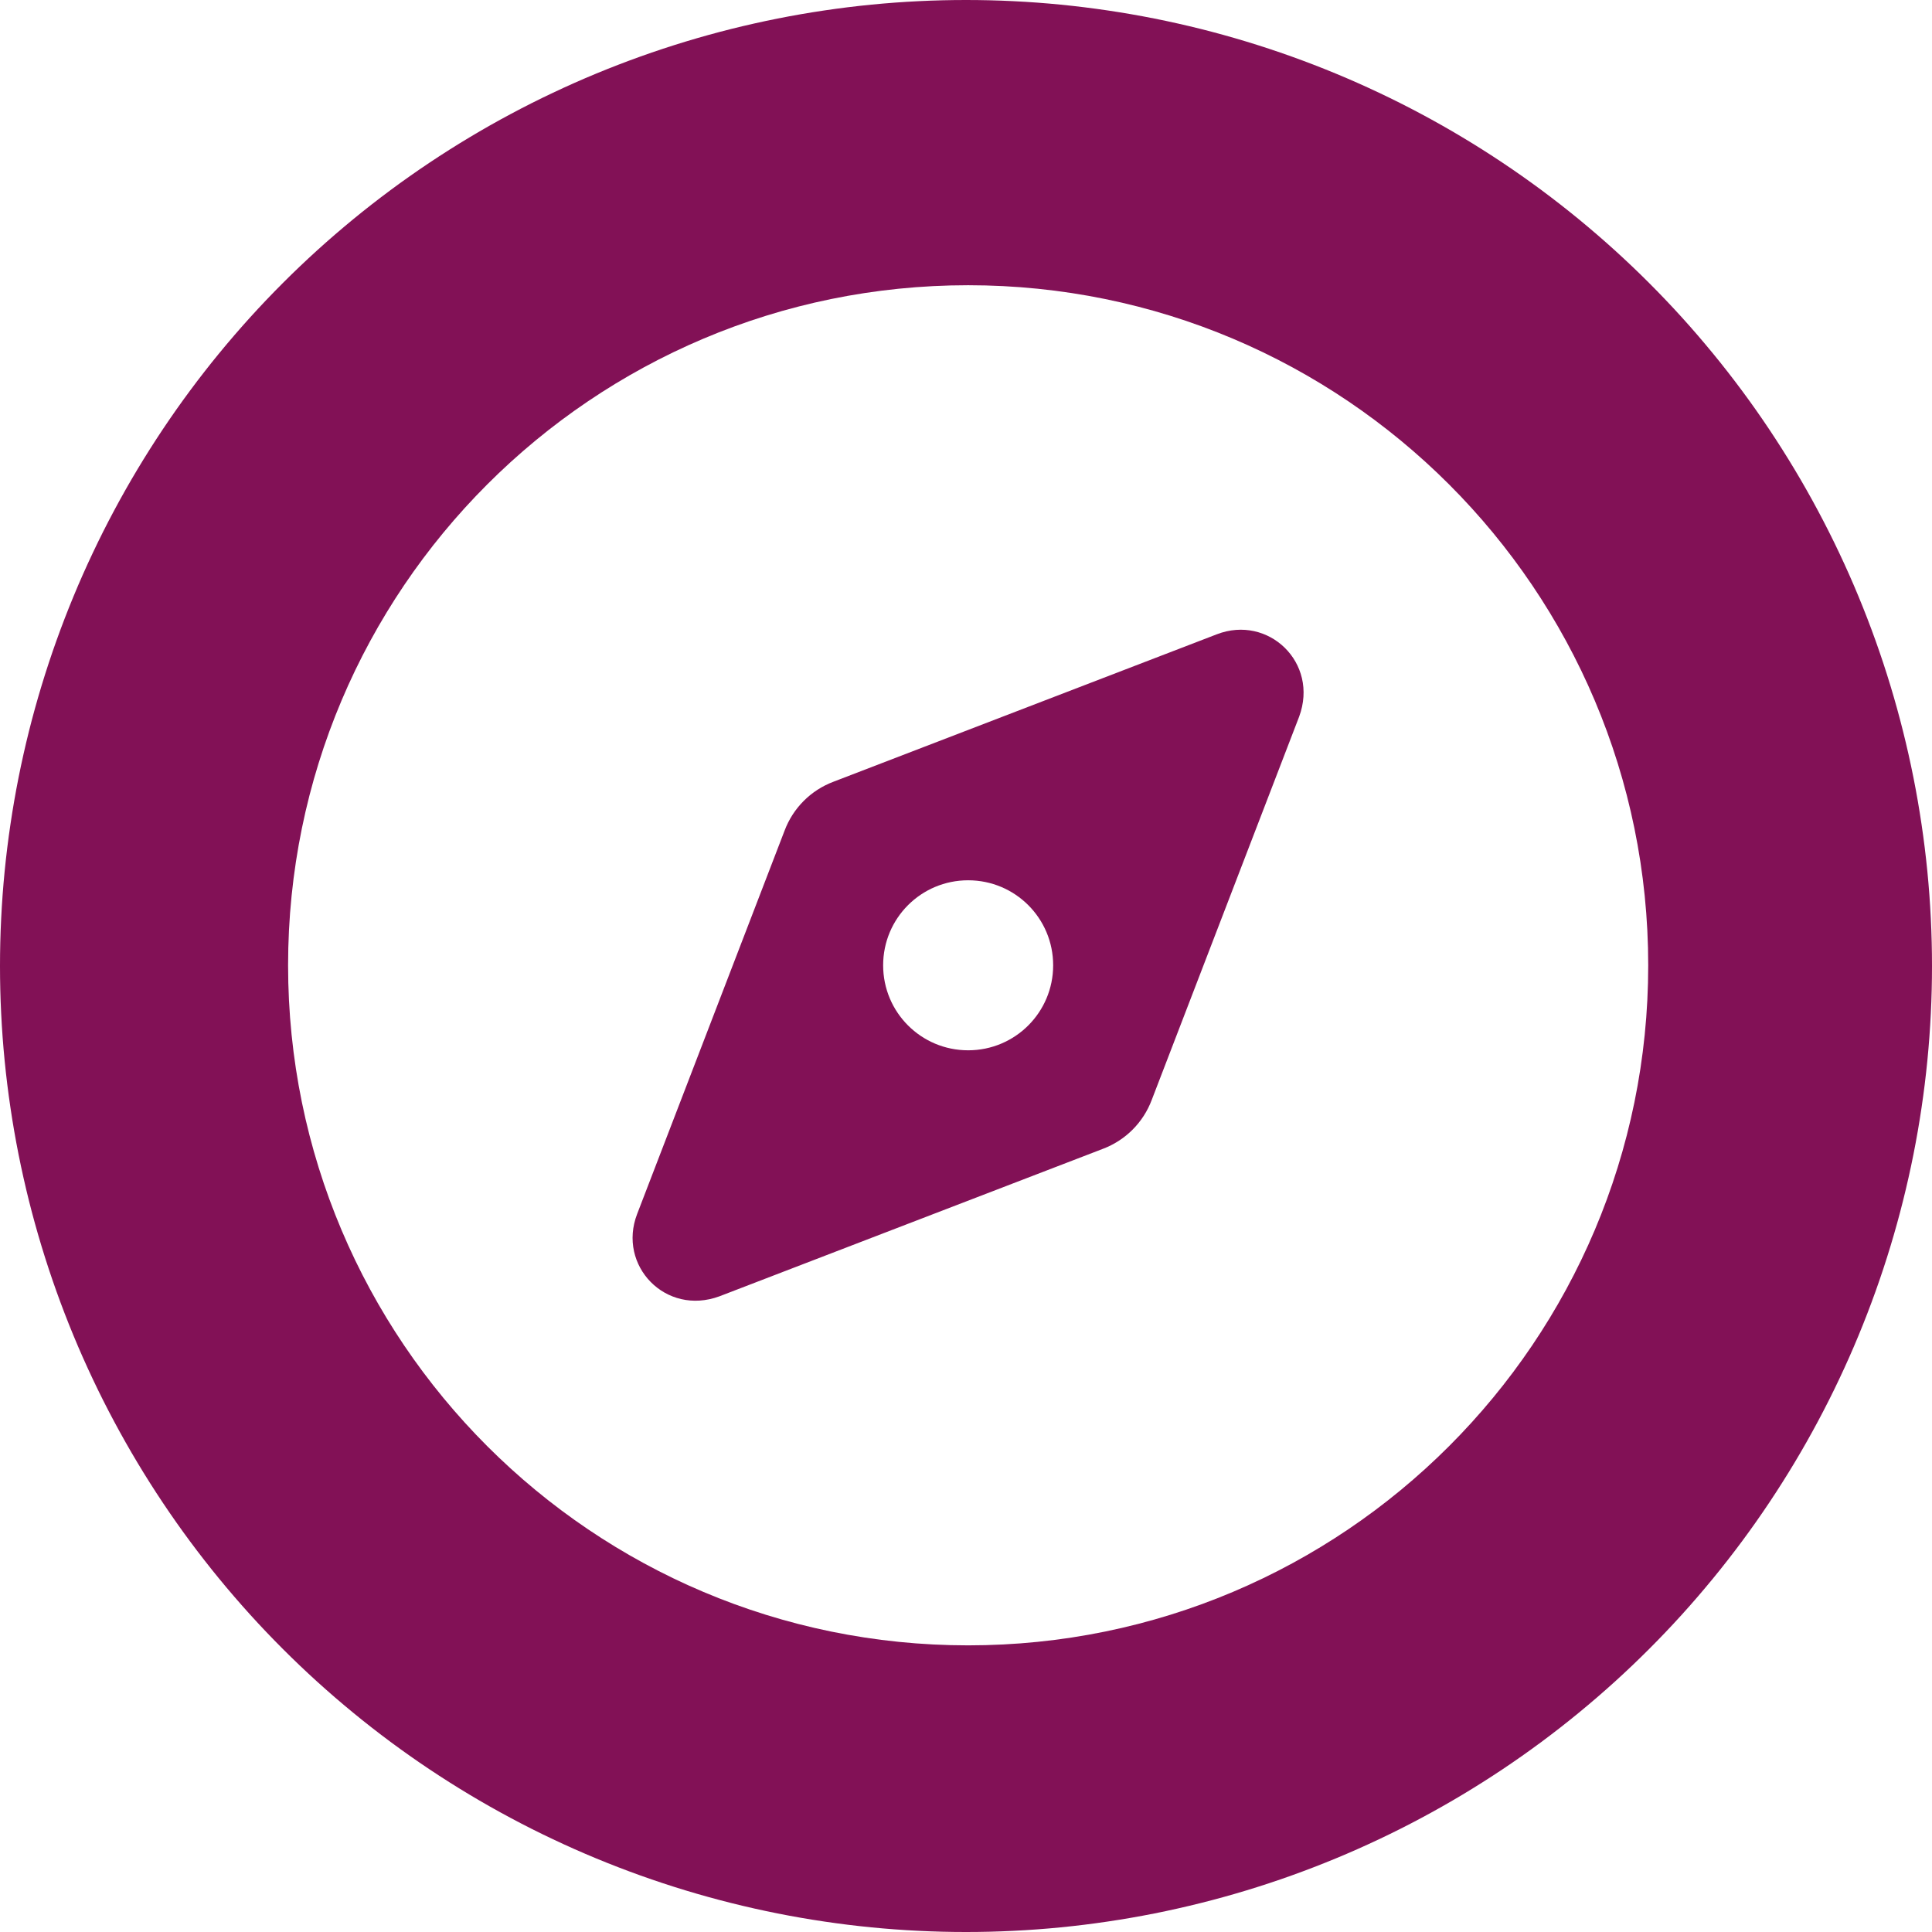
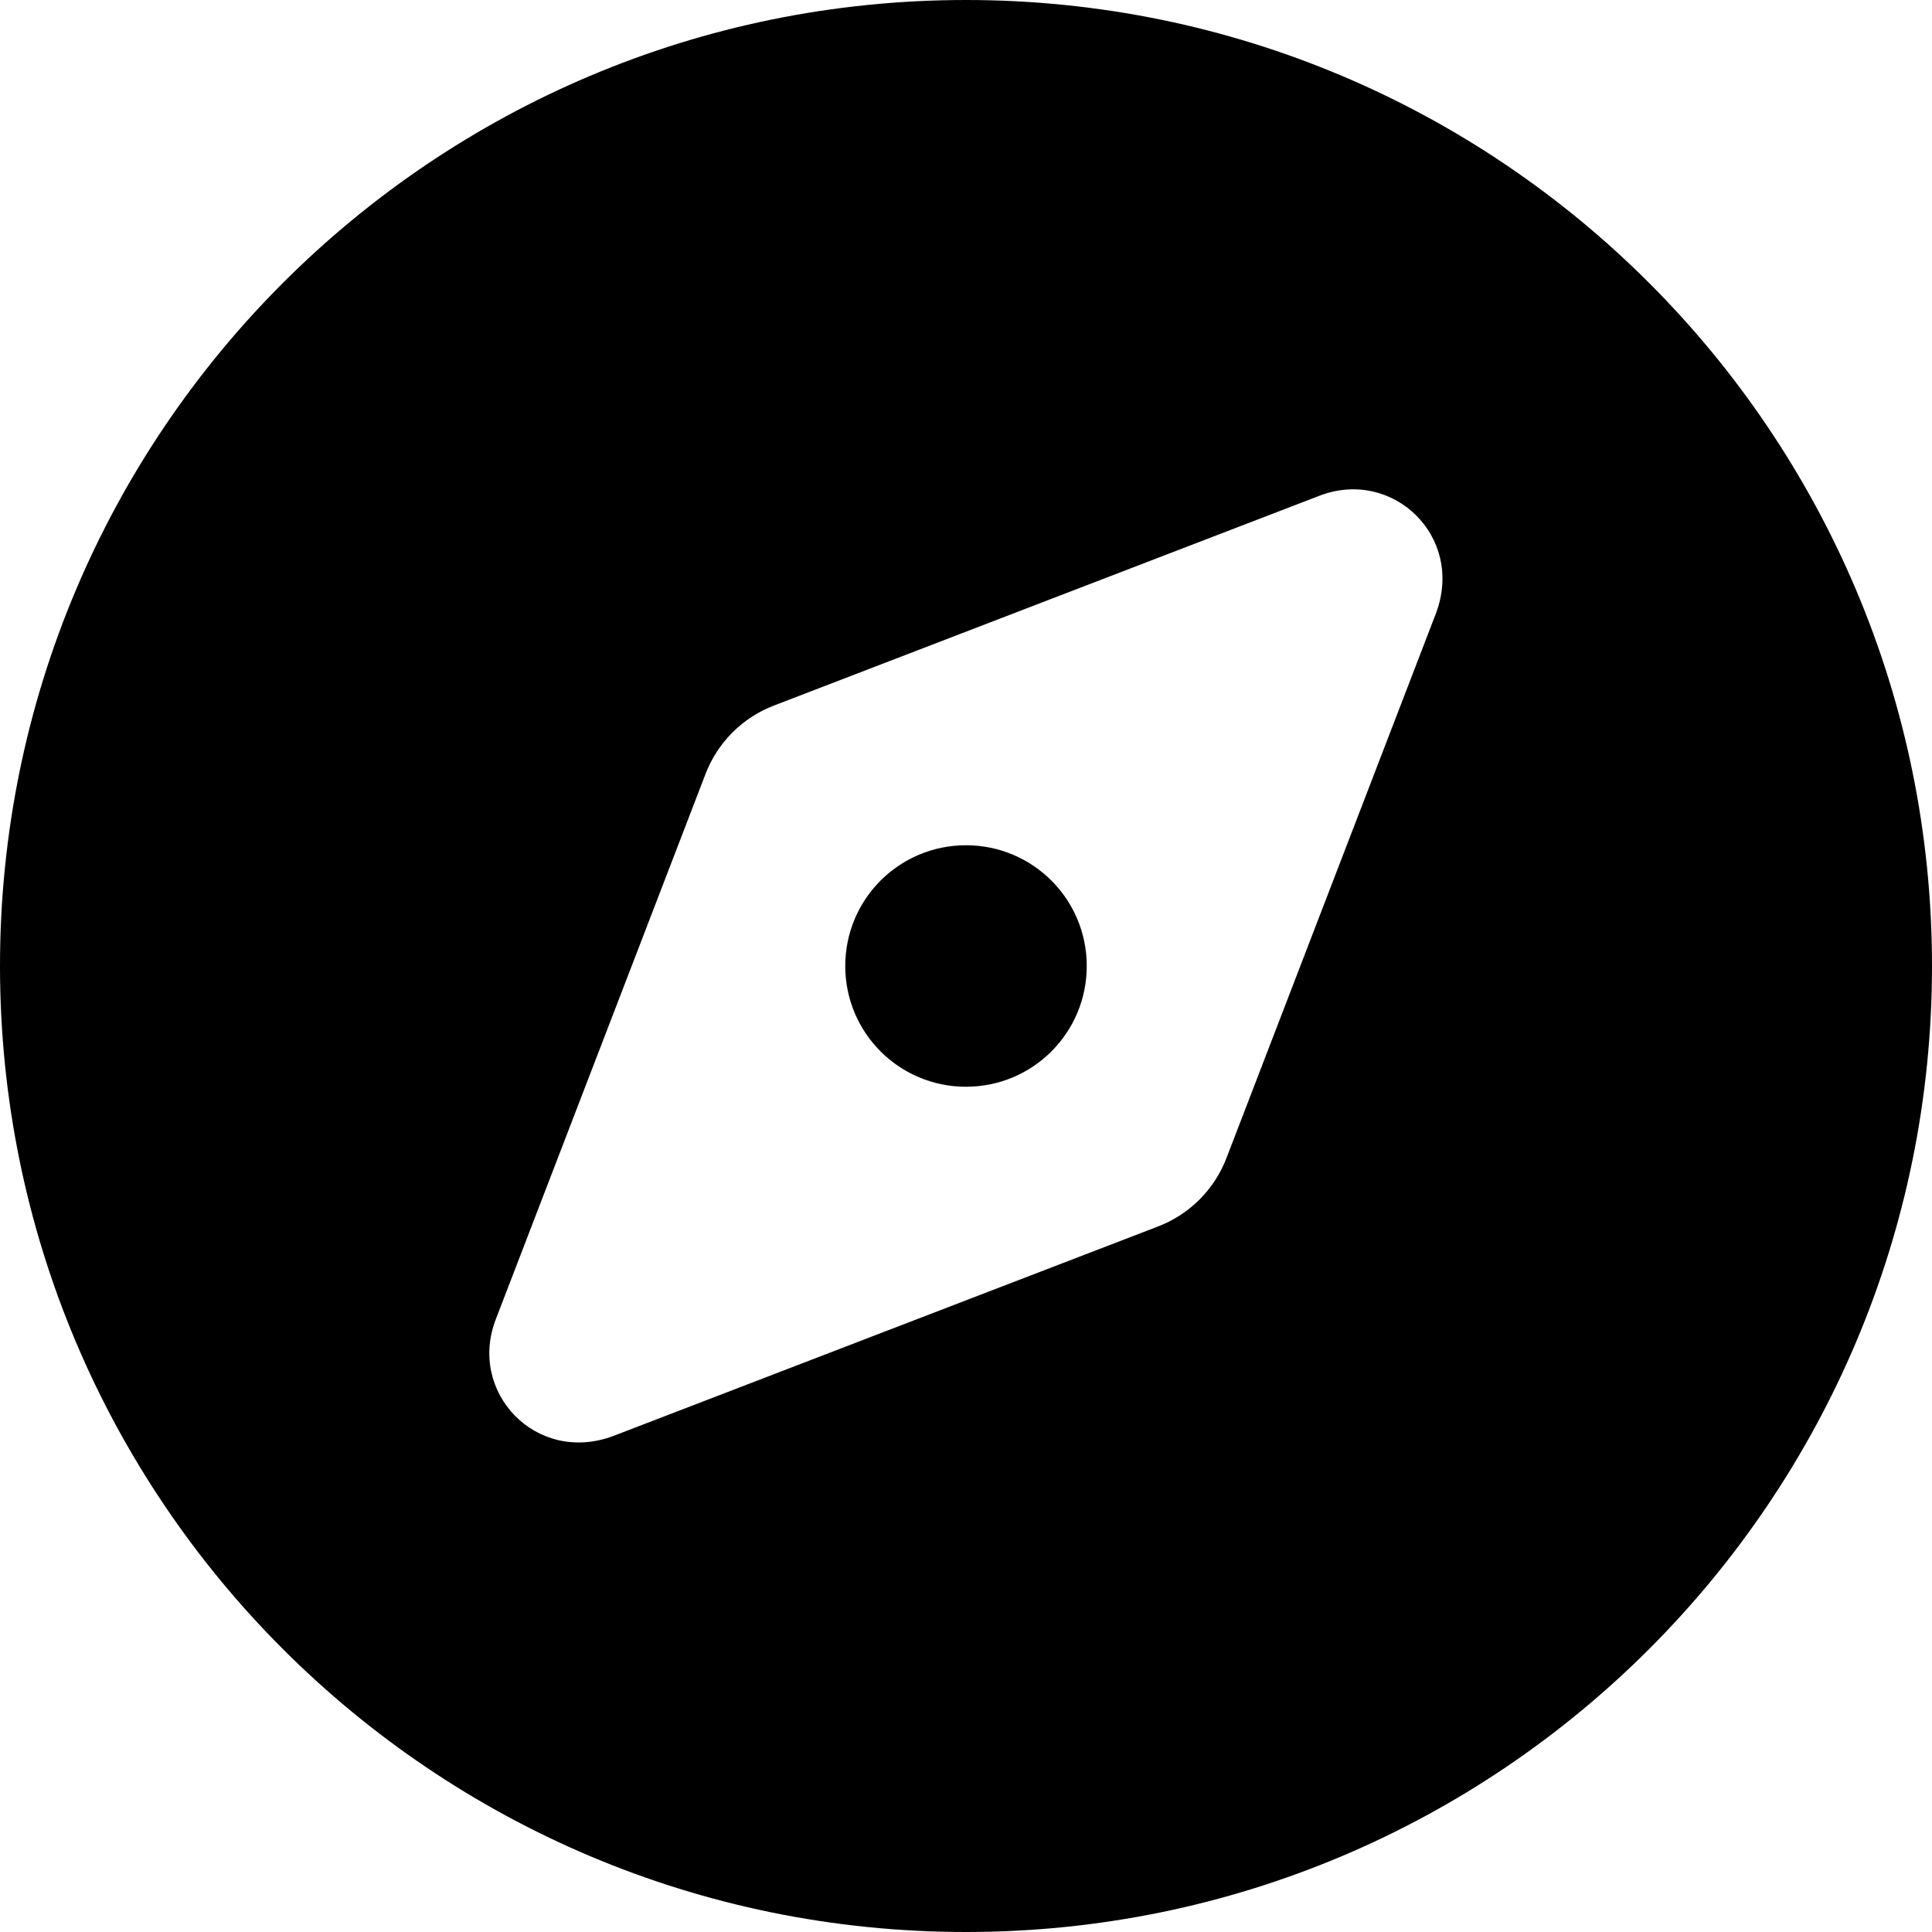
- <svg xmlns="http://www.w3.org/2000/svg" width="500" zoomAndPan="magnify" viewBox="0 0 375 375" height="500" preserveAspectRatio="xMidYMid meet" version="1.0">
-   <defs>
-     <clipPath id="id1">
-       <path d="M 55.918 55.363 L 319.918 55.363 L 319.918 319.363 L 55.918 319.363 Z M 55.918 55.363 " clip-rule="nonzero" />
-     </clipPath>
-   </defs>
-   <path fill="rgb(50.98%, 6.67%, 33.73%)" d="M 375 187.5 C 375 190.57 374.926 193.637 374.773 196.699 C 374.625 199.766 374.398 202.824 374.098 205.879 C 373.797 208.934 373.422 211.977 372.969 215.012 C 372.52 218.047 371.996 221.07 371.398 224.078 C 370.797 227.09 370.125 230.082 369.379 233.059 C 368.637 236.035 367.816 238.992 366.926 241.93 C 366.035 244.863 365.074 247.777 364.039 250.668 C 363.004 253.555 361.902 256.418 360.727 259.254 C 359.555 262.09 358.309 264.891 356.996 267.668 C 355.688 270.441 354.305 273.18 352.859 275.887 C 351.414 278.594 349.902 281.262 348.324 283.895 C 346.746 286.527 345.105 289.117 343.402 291.668 C 341.695 294.223 339.93 296.73 338.102 299.195 C 336.273 301.66 334.387 304.078 332.438 306.449 C 330.492 308.82 328.488 311.145 326.43 313.418 C 324.367 315.691 322.254 317.914 320.082 320.082 C 317.914 322.254 315.691 324.367 313.418 326.43 C 311.145 328.488 308.82 330.492 306.449 332.438 C 304.078 334.387 301.66 336.273 299.195 338.102 C 296.73 339.93 294.223 341.695 291.668 343.402 C 289.117 345.105 286.527 346.746 283.895 348.324 C 281.262 349.902 278.594 351.414 275.887 352.859 C 273.18 354.309 270.441 355.688 267.668 356.996 C 264.891 358.309 262.09 359.555 259.254 360.727 C 256.418 361.902 253.555 363.004 250.668 364.039 C 247.777 365.074 244.863 366.035 241.93 366.926 C 238.992 367.816 236.035 368.637 233.059 369.379 C 230.082 370.125 227.09 370.797 224.078 371.398 C 221.07 371.996 218.047 372.52 215.012 372.969 C 211.977 373.422 208.934 373.797 205.879 374.098 C 202.824 374.398 199.766 374.625 196.699 374.773 C 193.637 374.926 190.57 375 187.5 375 C 184.43 375 181.363 374.926 178.301 374.773 C 175.234 374.625 172.176 374.398 169.121 374.098 C 166.066 373.797 163.023 373.422 159.988 372.969 C 156.953 372.52 153.93 371.996 150.922 371.398 C 147.91 370.797 144.918 370.125 141.941 369.379 C 138.965 368.637 136.008 367.816 133.07 366.926 C 130.137 366.035 127.223 365.074 124.332 364.039 C 121.445 363.004 118.582 361.902 115.746 360.727 C 112.91 359.555 110.105 358.309 107.332 356.996 C 104.559 355.688 101.82 354.309 99.113 352.859 C 96.406 351.414 93.738 349.902 91.105 348.324 C 88.473 346.746 85.883 345.105 83.332 343.402 C 80.777 341.695 78.27 339.93 75.805 338.102 C 73.34 336.273 70.922 334.387 68.551 332.438 C 66.18 330.492 63.855 328.488 61.582 326.43 C 59.309 324.367 57.086 322.254 54.918 320.082 C 52.746 317.914 50.633 315.691 48.57 313.418 C 46.512 311.145 44.508 308.82 42.559 306.449 C 40.613 304.078 38.727 301.66 36.898 299.195 C 35.07 296.73 33.305 294.223 31.598 291.668 C 29.895 289.117 28.254 286.527 26.676 283.895 C 25.098 281.262 23.586 278.594 22.141 275.887 C 20.691 273.18 19.312 270.441 18.004 267.668 C 16.691 264.891 15.445 262.09 14.273 259.254 C 13.098 256.418 11.996 253.555 10.961 250.668 C 9.926 247.777 8.965 244.863 8.074 241.93 C 7.184 238.992 6.363 236.035 5.617 233.059 C 4.875 230.082 4.203 227.09 3.602 224.078 C 3.004 221.07 2.48 218.047 2.031 215.012 C 1.578 211.977 1.203 208.934 0.902 205.879 C 0.602 202.824 0.375 199.766 0.227 196.699 C 0.074 193.637 0 190.57 0 187.5 C 0 184.43 0.074 181.363 0.227 178.301 C 0.375 175.234 0.602 172.176 0.902 169.121 C 1.203 166.066 1.578 163.023 2.031 159.988 C 2.48 156.953 3.004 153.93 3.602 150.922 C 4.203 147.91 4.875 144.918 5.617 141.941 C 6.363 138.965 7.184 136.008 8.074 133.07 C 8.965 130.137 9.926 127.223 10.961 124.332 C 11.996 121.445 13.098 118.582 14.273 115.746 C 15.445 112.91 16.691 110.105 18.004 107.332 C 19.312 104.559 20.691 101.82 22.141 99.113 C 23.586 96.406 25.098 93.738 26.676 91.105 C 28.254 88.473 29.895 85.883 31.598 83.332 C 33.305 80.777 35.07 78.27 36.898 75.805 C 38.727 73.34 40.613 70.922 42.559 68.551 C 44.508 66.18 46.512 63.855 48.57 61.582 C 50.633 59.309 52.746 57.086 54.918 54.918 C 57.086 52.746 59.309 50.633 61.582 48.57 C 63.855 46.512 66.18 44.508 68.551 42.559 C 70.922 40.613 73.34 38.727 75.805 36.898 C 78.27 35.07 80.777 33.305 83.332 31.598 C 85.883 29.895 88.473 28.254 91.105 26.676 C 93.738 25.098 96.406 23.586 99.113 22.141 C 101.82 20.691 104.559 19.312 107.332 18.004 C 110.105 16.691 112.91 15.445 115.746 14.273 C 118.582 13.098 121.445 11.996 124.332 10.961 C 127.223 9.926 130.137 8.965 133.07 8.074 C 136.008 7.184 138.965 6.363 141.941 5.617 C 144.918 4.875 147.91 4.203 150.922 3.602 C 153.93 3.004 156.953 2.48 159.988 2.031 C 163.023 1.578 166.066 1.203 169.121 0.902 C 172.176 0.602 175.234 0.375 178.301 0.227 C 181.363 0.074 184.43 0 187.5 0 C 190.57 0 193.637 0.074 196.699 0.227 C 199.766 0.375 202.824 0.602 205.879 0.902 C 208.934 1.203 211.977 1.578 215.012 2.031 C 218.047 2.48 221.07 3.004 224.078 3.602 C 227.09 4.203 230.082 4.875 233.059 5.617 C 236.035 6.363 238.992 7.184 241.93 8.074 C 244.863 8.965 247.777 9.926 250.668 10.961 C 253.555 11.996 256.418 13.098 259.254 14.273 C 262.09 15.445 264.891 16.691 267.668 18.004 C 270.441 19.312 273.18 20.691 275.887 22.141 C 278.594 23.586 281.262 25.098 283.895 26.676 C 286.527 28.254 289.117 29.895 291.668 31.598 C 294.223 33.305 296.73 35.07 299.195 36.898 C 301.66 38.727 304.078 40.613 306.449 42.559 C 308.82 44.508 311.145 46.512 313.418 48.57 C 315.691 50.633 317.914 52.746 320.082 54.918 C 322.254 57.086 324.367 59.309 326.43 61.582 C 328.488 63.855 330.492 66.18 332.438 68.551 C 334.387 70.922 336.273 73.34 338.102 75.805 C 339.93 78.27 341.695 80.777 343.402 83.332 C 345.105 85.883 346.746 88.473 348.324 91.105 C 349.902 93.738 351.414 96.406 352.859 99.113 C 354.305 101.82 355.688 104.559 356.996 107.332 C 358.309 110.105 359.555 112.91 360.727 115.746 C 361.902 118.582 363.004 121.445 364.039 124.332 C 365.074 127.223 366.035 130.137 366.926 133.07 C 367.816 136.008 368.637 138.965 369.379 141.941 C 370.125 144.918 370.797 147.91 371.398 150.922 C 371.996 153.93 372.52 156.953 372.969 159.988 C 373.422 163.023 373.797 166.066 374.098 169.121 C 374.398 172.176 374.625 175.234 374.773 178.301 C 374.926 181.363 375 184.43 375 187.5 Z M 375 187.5 " fill-opacity="1" fill-rule="nonzero" />
-   <g clip-path="url(#id1)">
-     <path fill="rgb(100%, 100%, 100%)" d="M 204.418 187.363 C 204.418 196.488 197.043 203.863 187.918 203.863 C 178.789 203.863 171.418 196.488 171.418 187.363 C 171.418 178.234 178.789 170.863 187.918 170.863 C 197.043 170.863 204.418 178.234 204.418 187.363 Z M 55.918 187.363 C 55.918 114.453 115.008 55.363 187.918 55.363 C 260.828 55.363 319.918 114.453 319.918 187.363 C 319.918 260.273 260.828 319.363 187.918 319.363 C 115.008 319.363 55.918 260.273 55.918 187.363 Z M 223.547 213.504 L 252.164 139.102 C 256.031 128.633 246.184 119.25 236.18 123.117 L 161.773 151.734 C 157.391 153.383 153.938 156.836 152.289 161.219 L 123.672 235.625 C 119.805 245.629 129.188 255.477 139.656 251.609 L 214.059 222.992 C 218.441 221.344 221.898 217.887 223.547 213.504 Z M 223.547 213.504 " fill-opacity="1" fill-rule="nonzero" />
-   </g>
+ <svg xmlns="http://www.w3.org/2000/svg" viewBox="0 0 512 512">
+   <path d="M288 256C288 273.7 273.7 288 256 288C238.3 288 224 273.7 224 256C224 238.3 238.3 224 256 224C273.7 224 288 238.3 288 256zM0 256C0 114.6 114.6 0 256 0C397.4 0 512 114.6 512 256C512 397.4 397.4 512 256 512C114.6 512 0 397.4 0 256zM325.1 306.7L380.6 162.4C388.1 142.1 369 123.9 349.6 131.4L205.3 186.9C196.8 190.1 190.1 196.8 186.9 205.3L131.4 349.6C123.9 369 142.1 388.1 162.4 380.6L306.7 325.1C315.2 321.9 321.9 315.2 325.1 306.7V306.7z" />
</svg>
